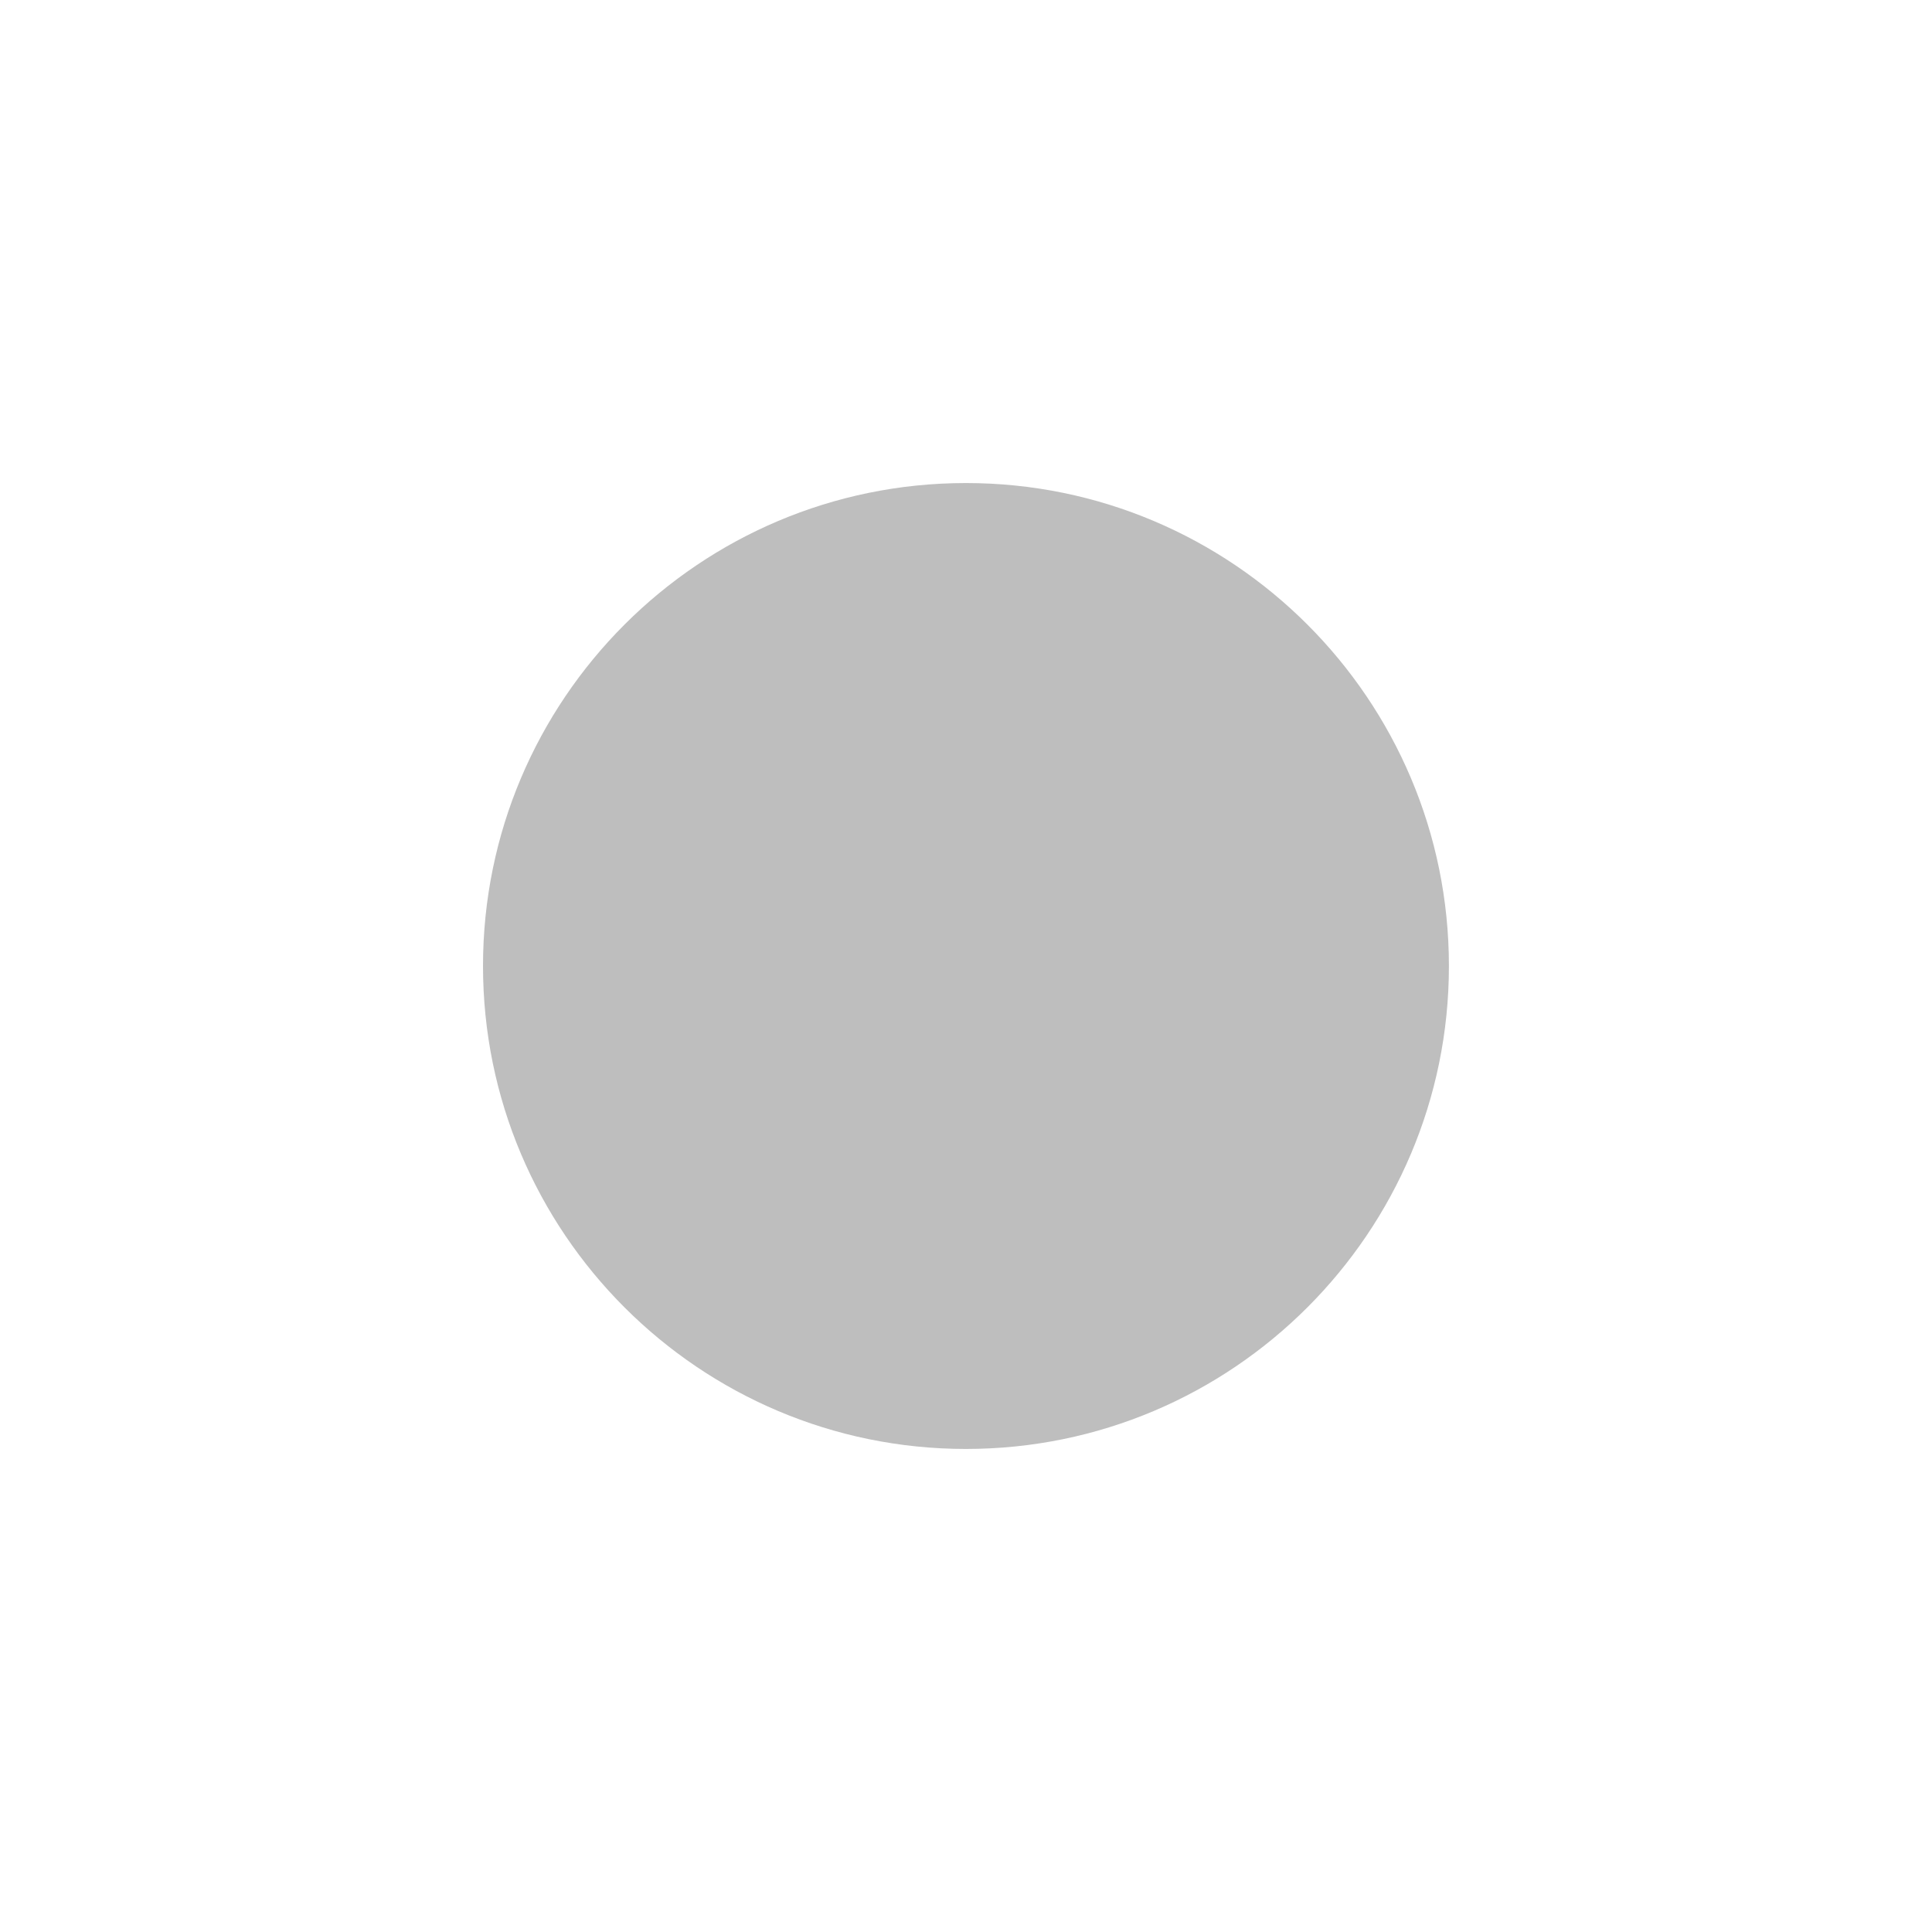
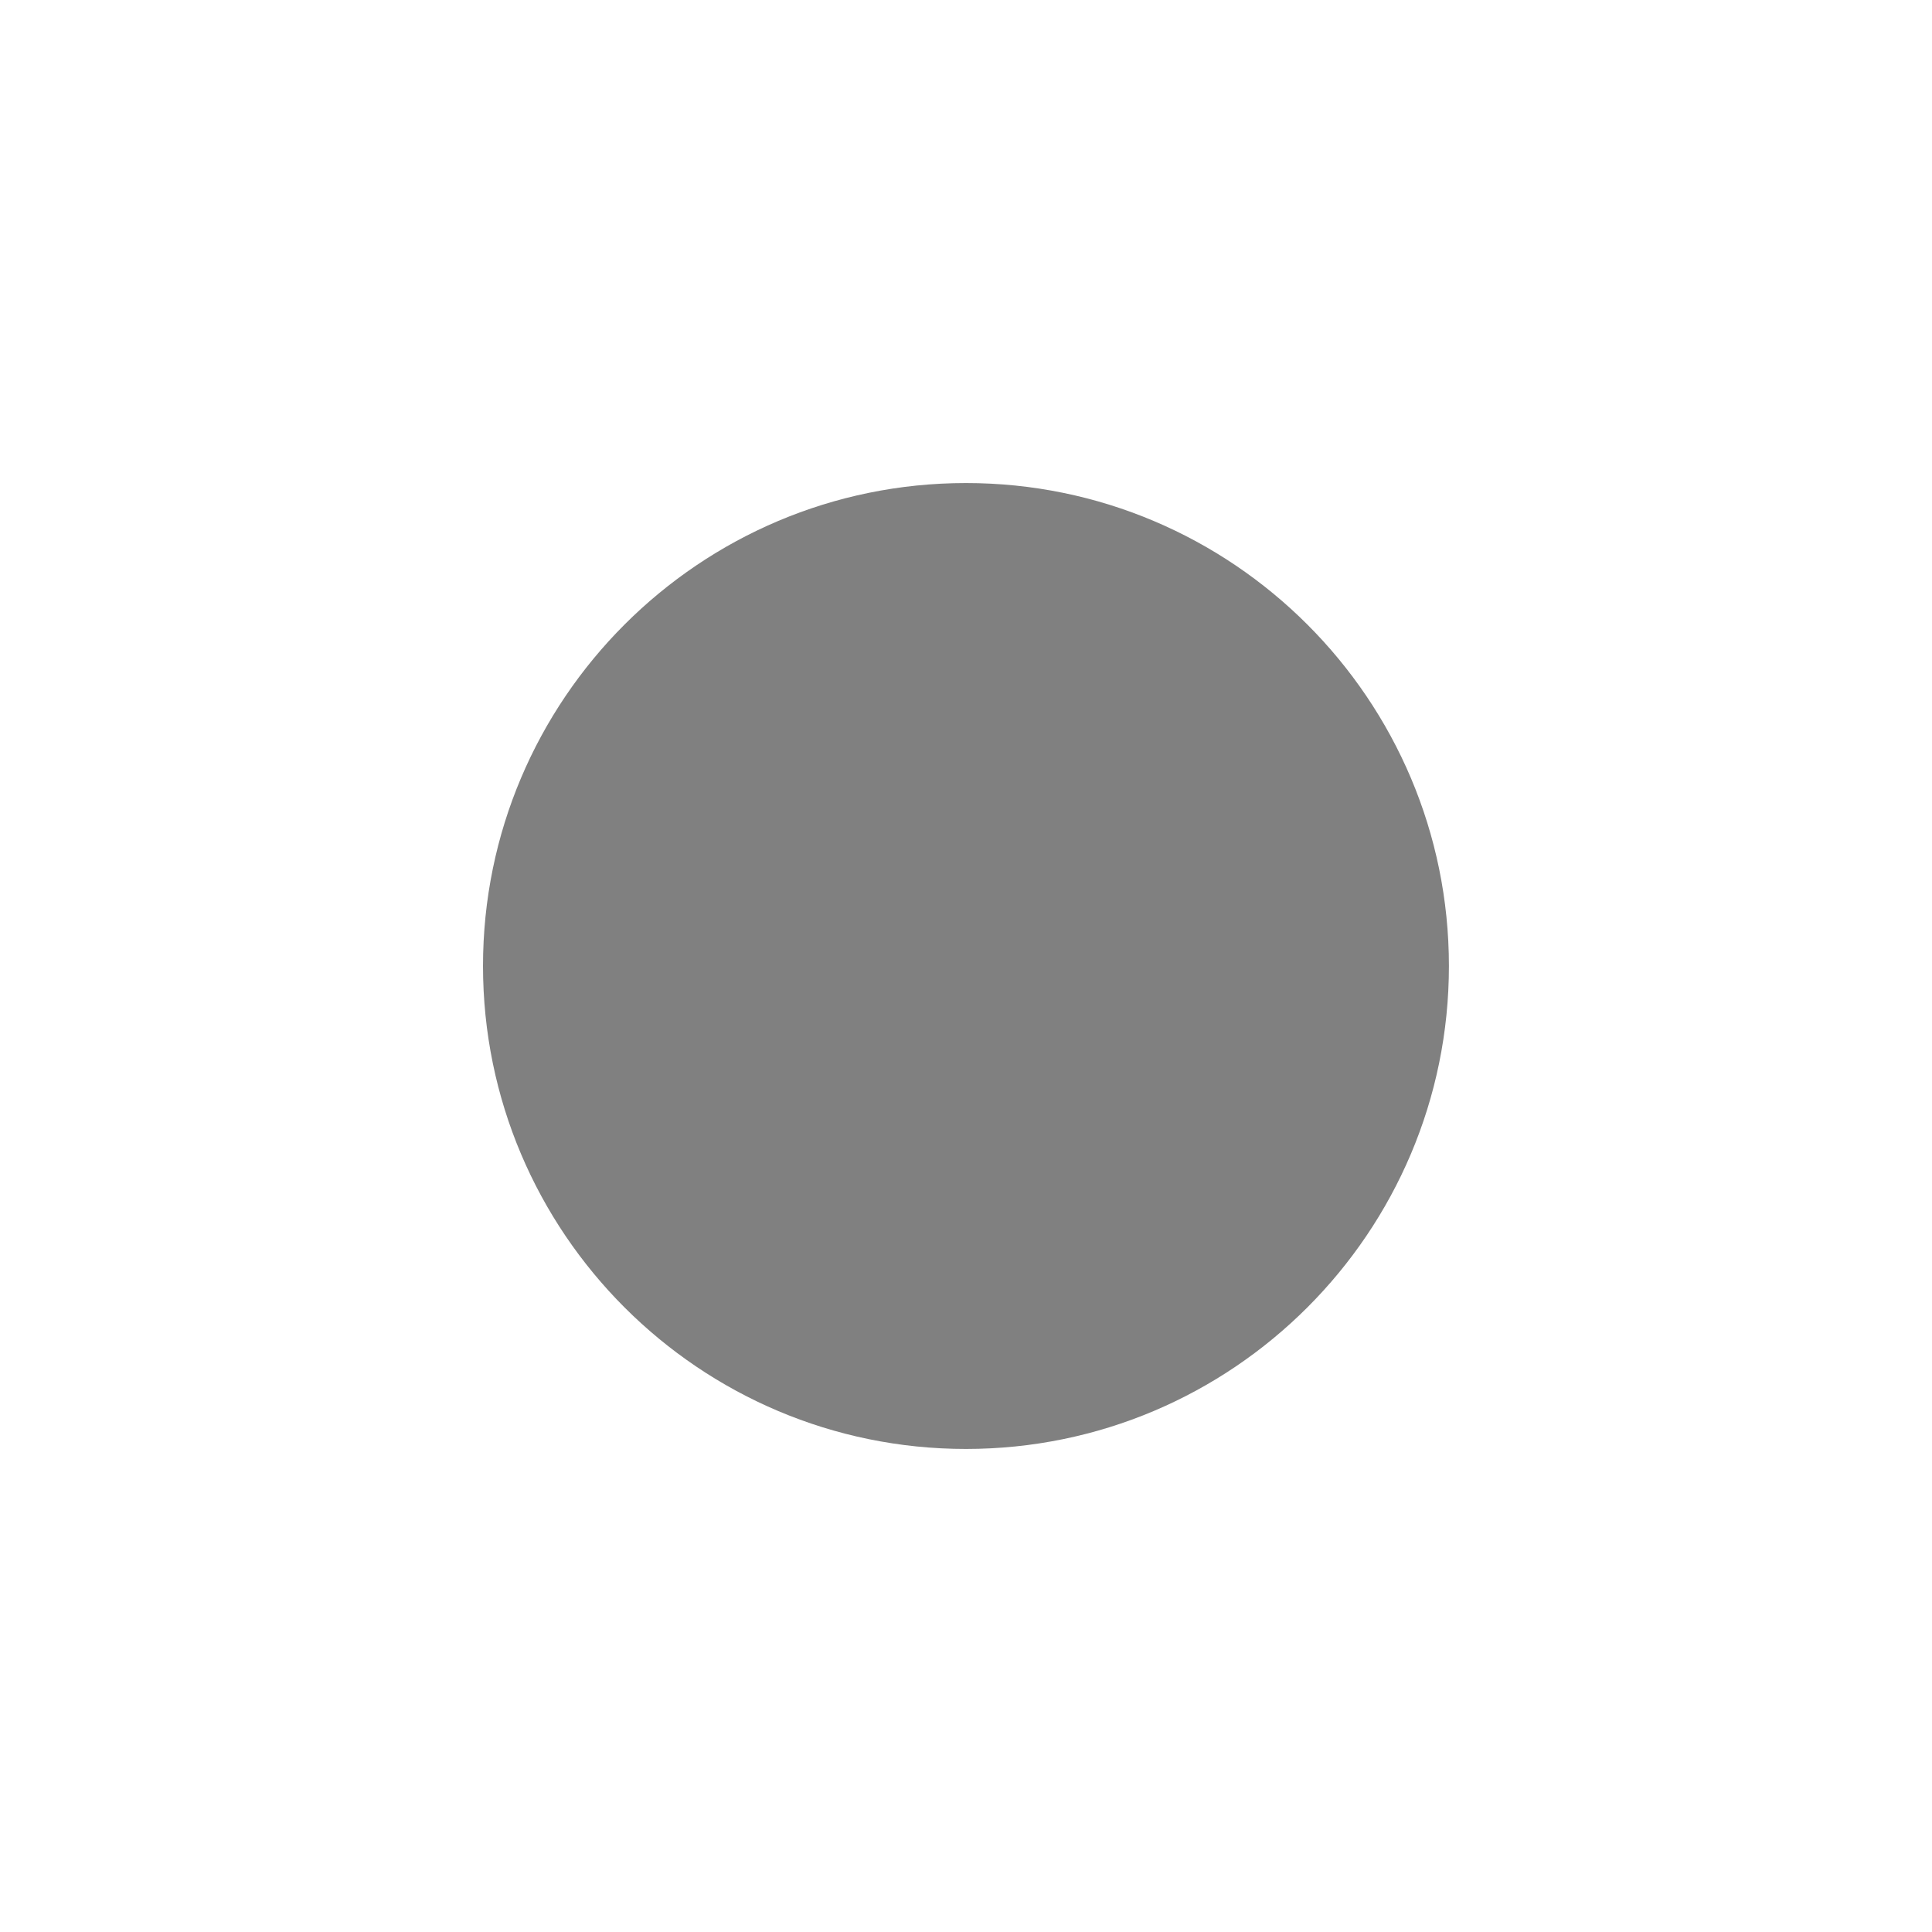
<svg xmlns="http://www.w3.org/2000/svg" height="16" width="16">
-   <path d="m441-48.982c-2.75 0-4.982 2.233-4.982 4.982 0 2.75 2.233 4.982 4.982 4.982s4.982-2.233 4.982-4.982c0-2.75-2.233-4.982-4.982-4.982z" fill="#bebebe" transform="matrix(.8028163 0 0 .8028163 -346.0423 43.32392)" />
+   <path d="m441-48.982c-2.75 0-4.982 2.233-4.982 4.982 0 2.75 2.233 4.982 4.982 4.982s4.982-2.233 4.982-4.982c0-2.75-2.233-4.982-4.982-4.982z" fill="#808080" transform="matrix(.8028163 0 0 .8028163 -346.0423 43.32392)" />
</svg>
